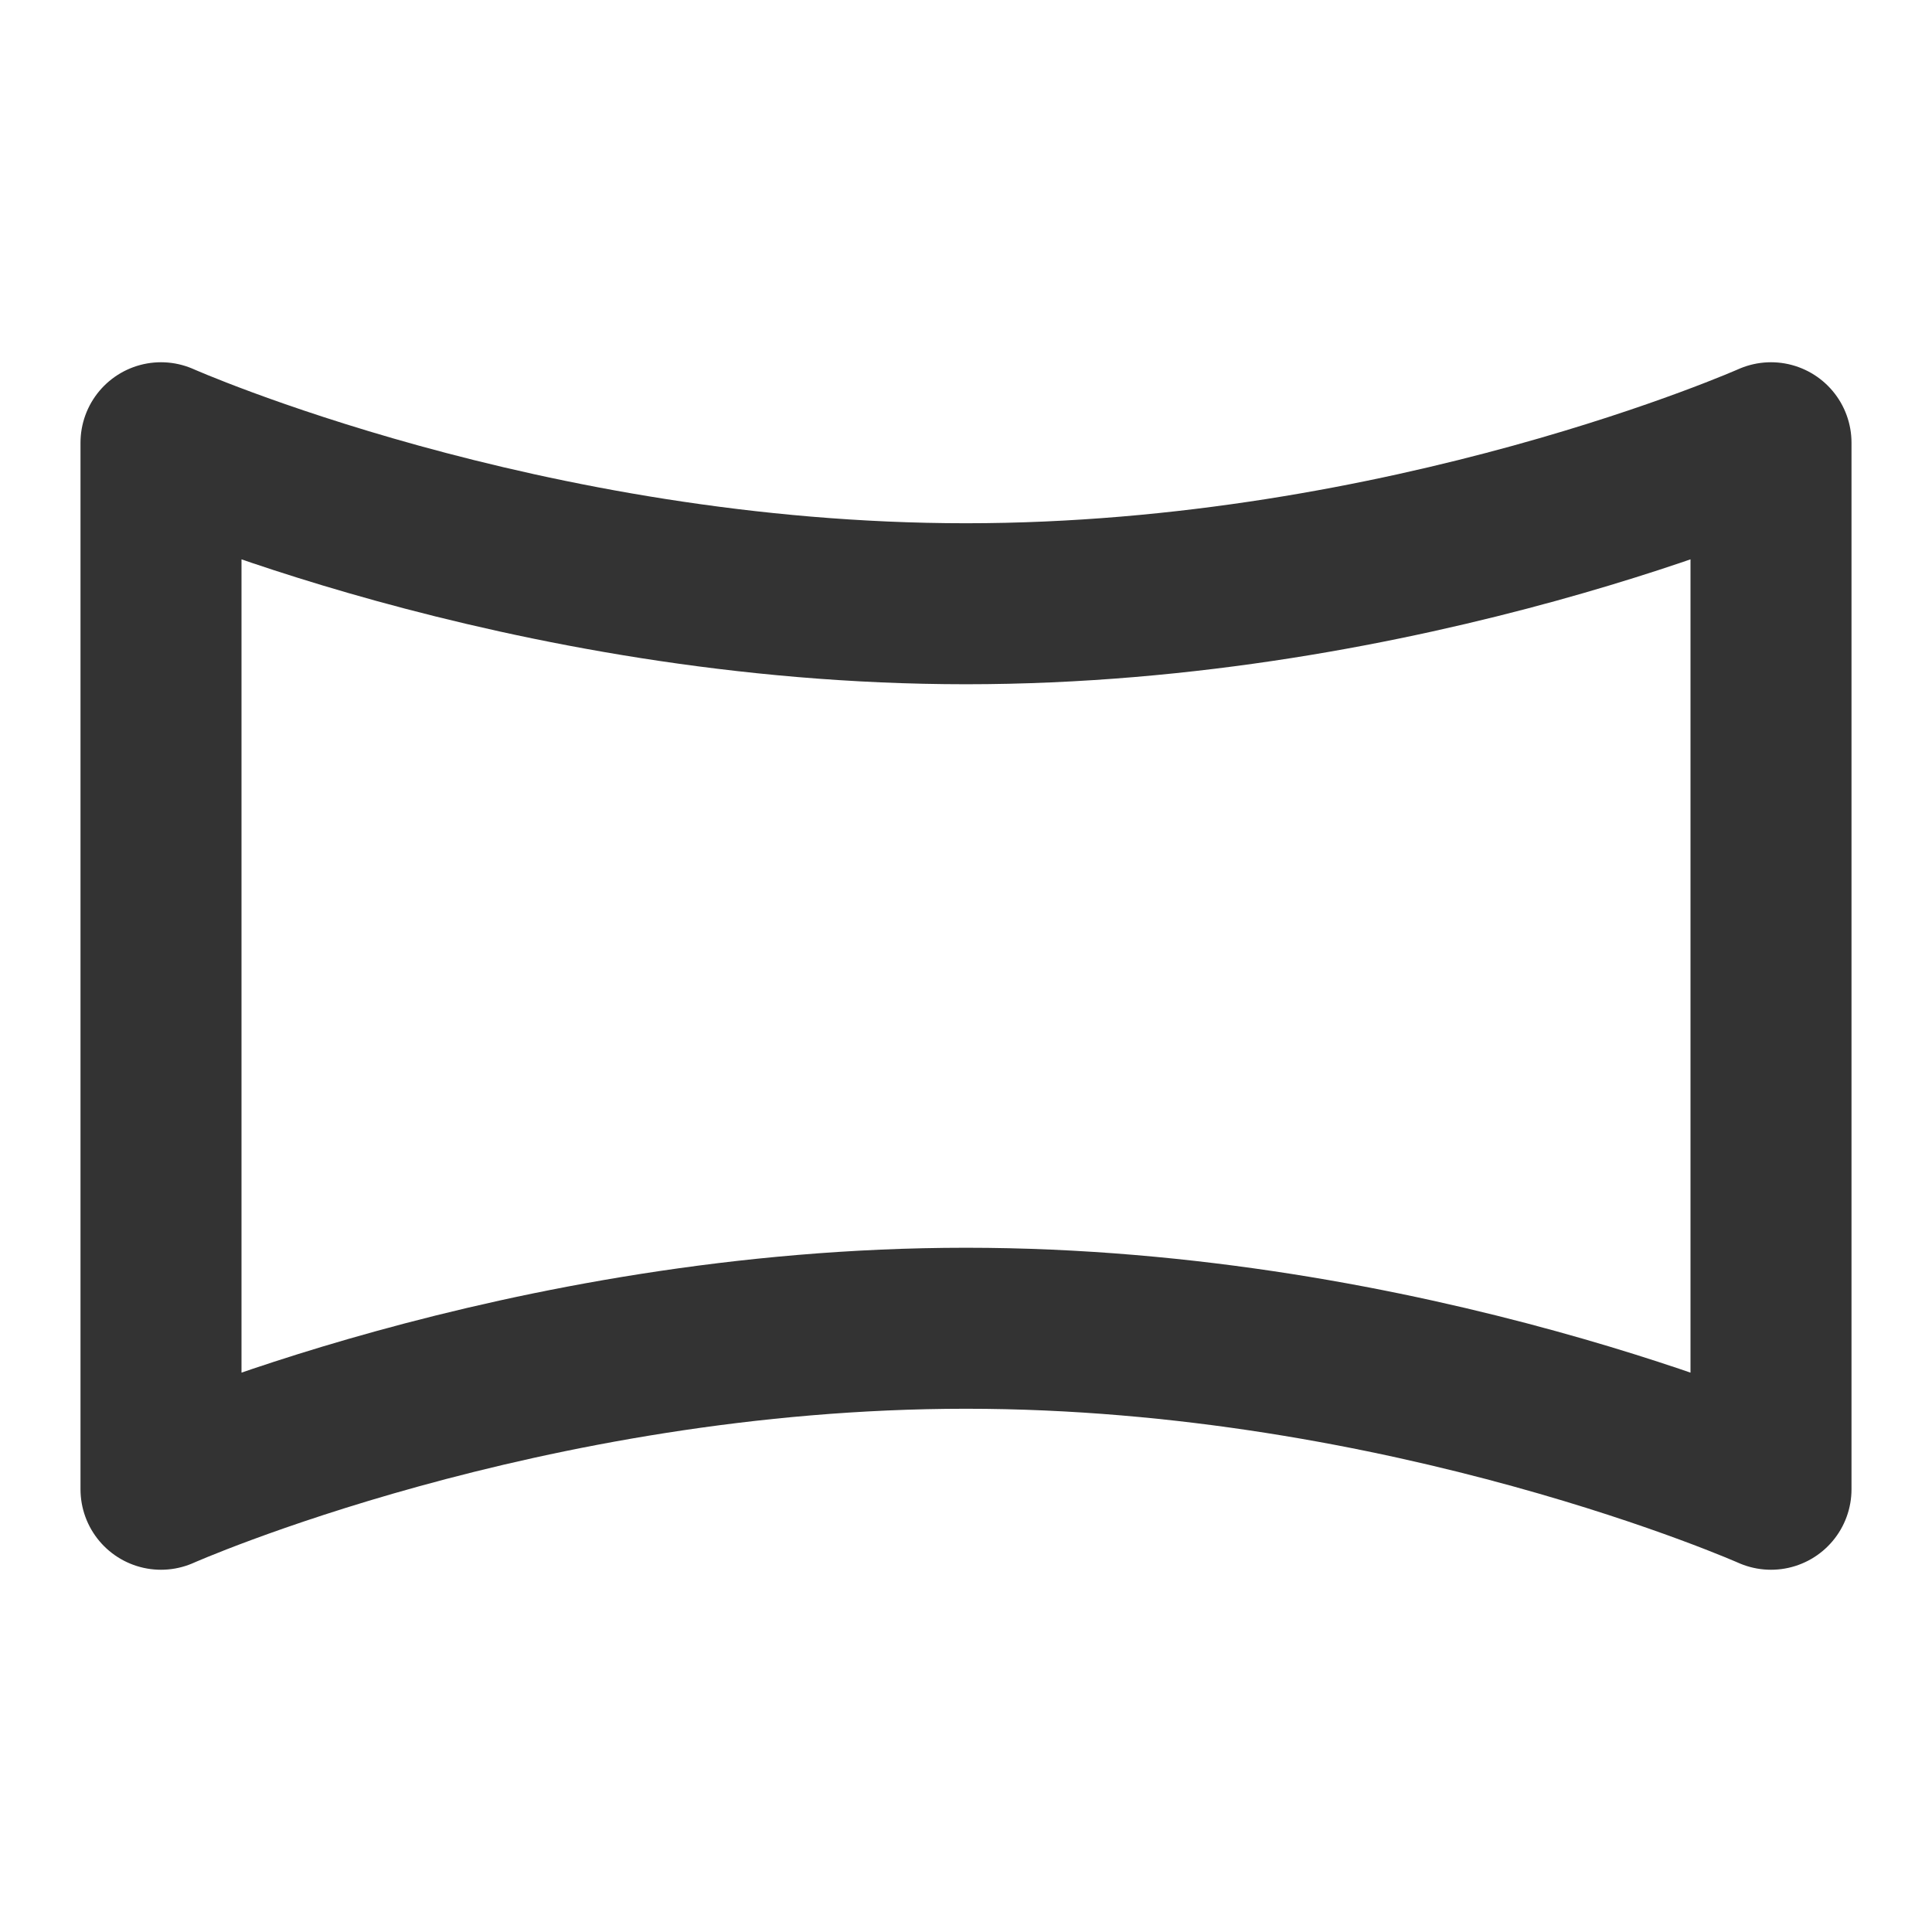
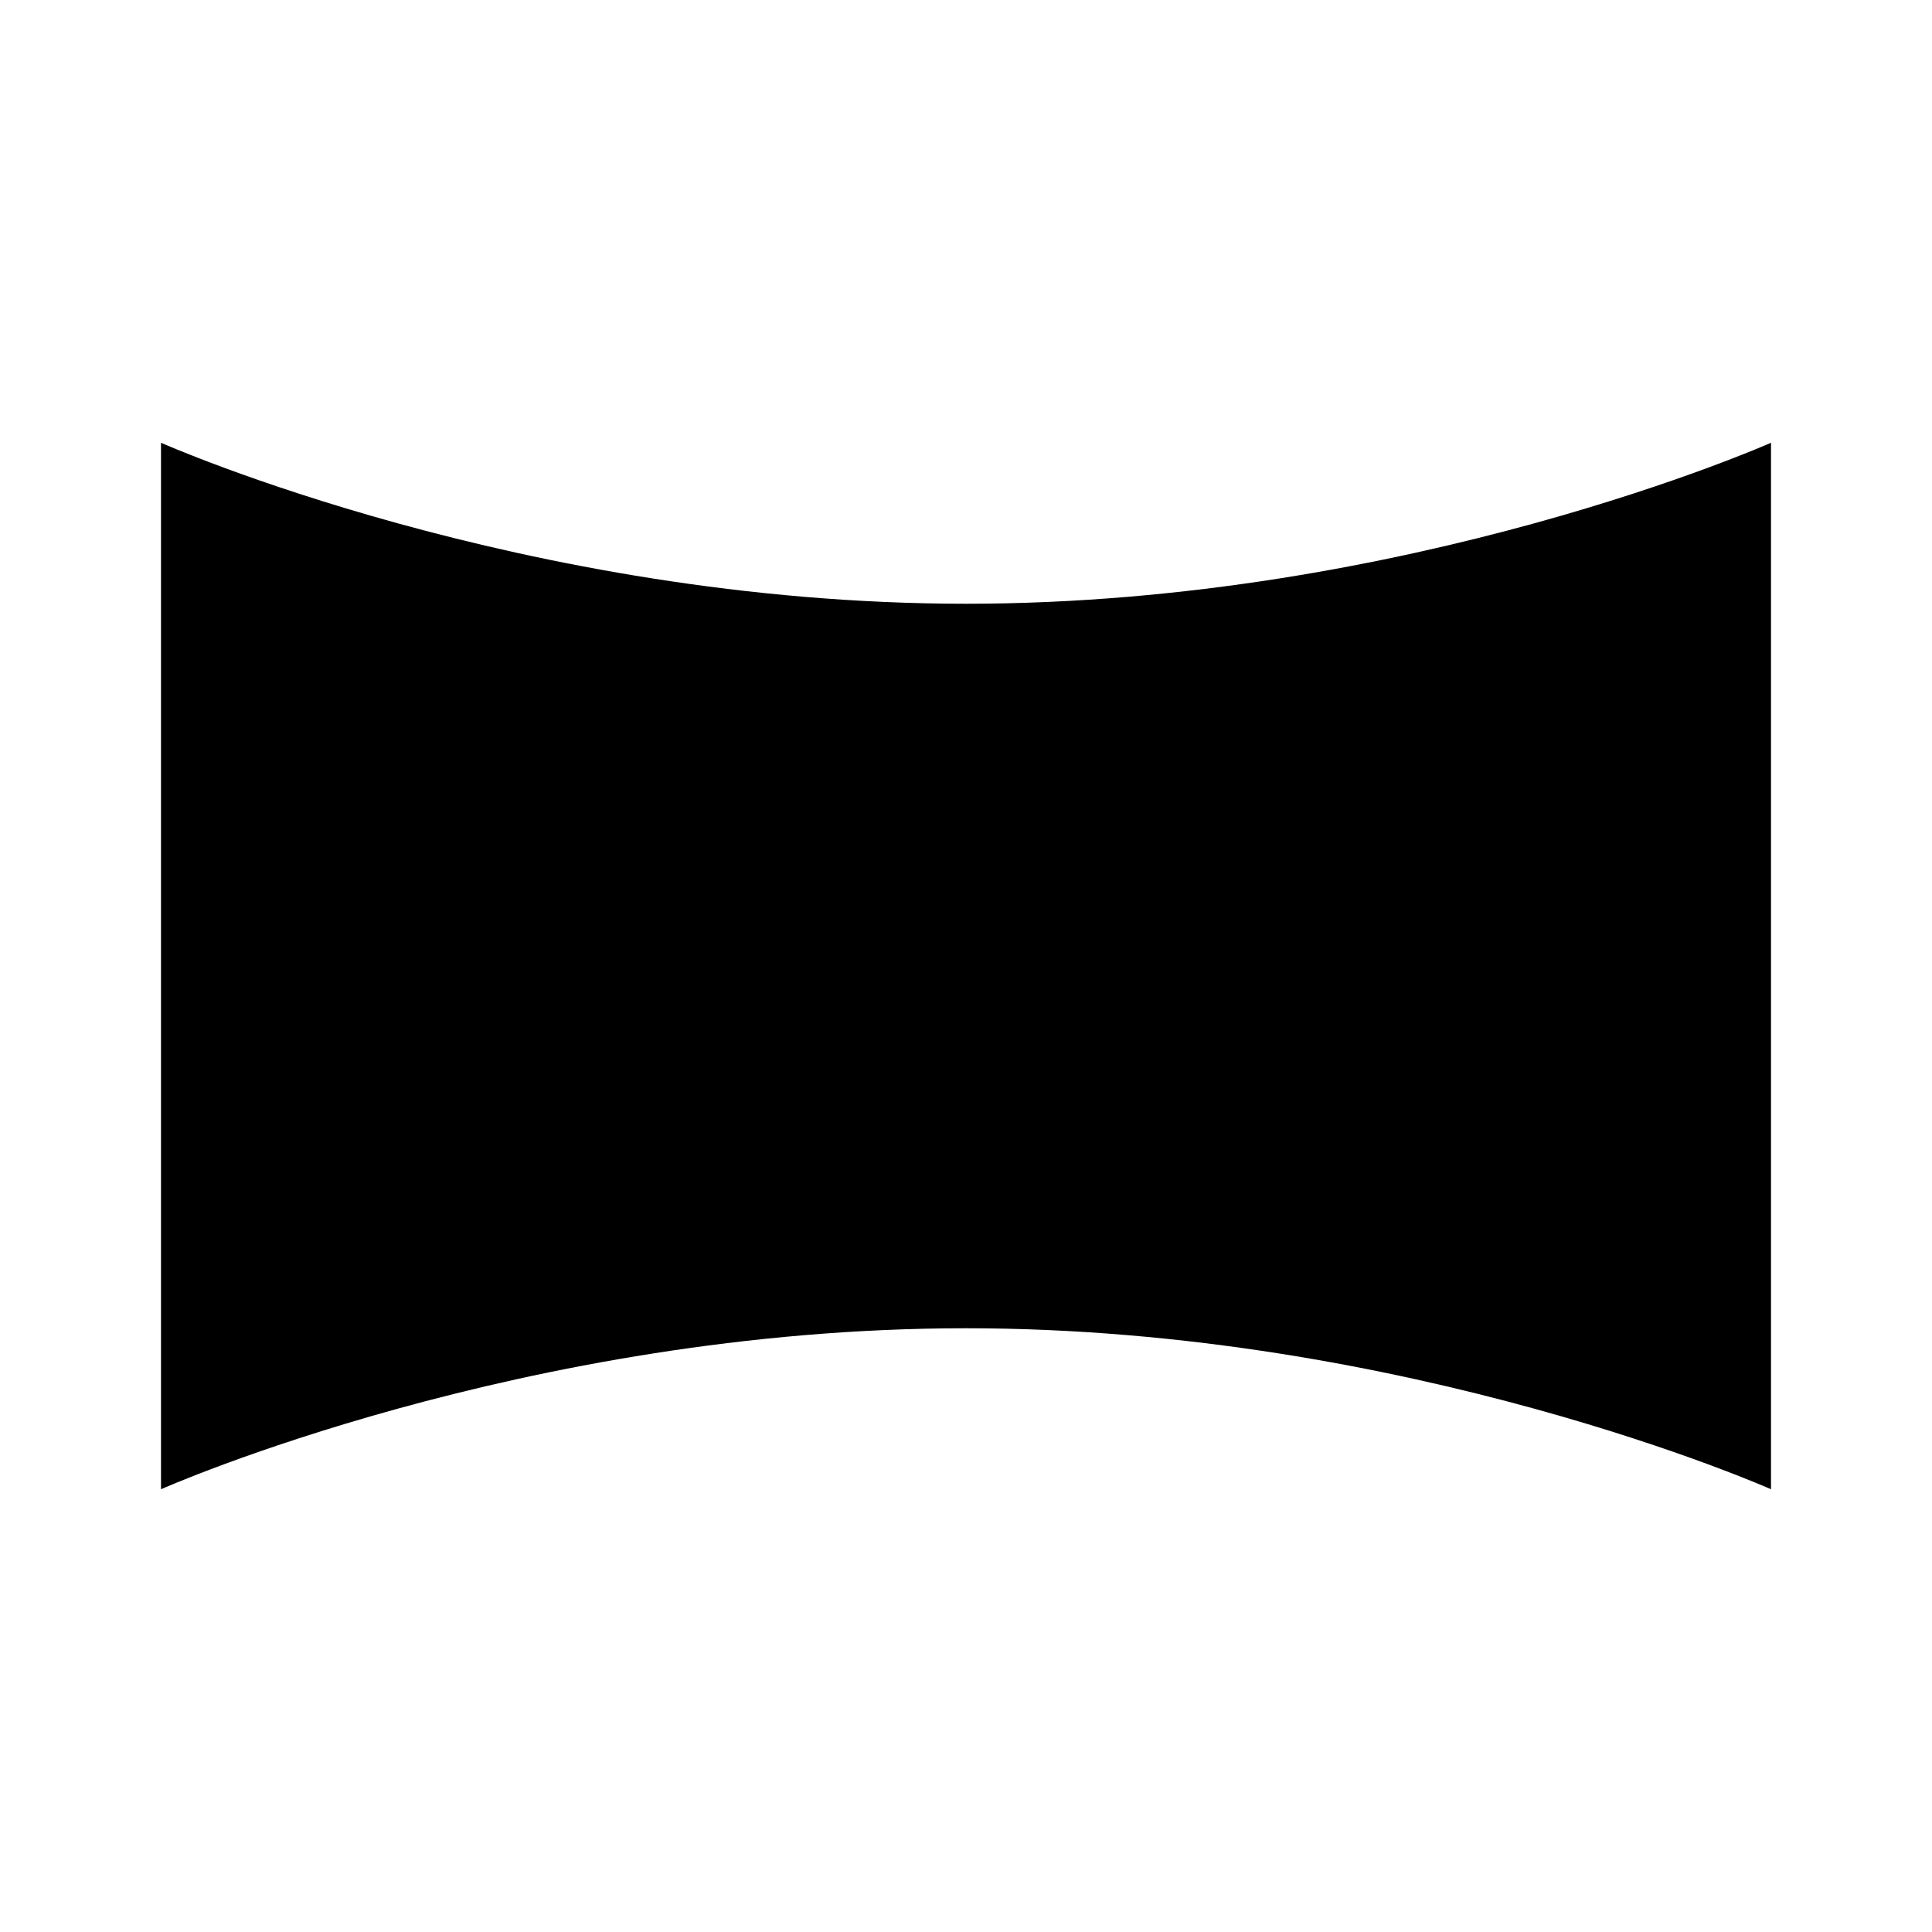
- <svg xmlns="http://www.w3.org/2000/svg" width="24" height="24" viewBox="0 0 48 48" fill="none">
-   <path d="M4 11C4 11 13 15 24 15C35 15 44 11 44 11V37C44 37 35 33 24 33C13 33 4 37 4 37V11Z" fill="none" stroke="#333" stroke-width="4" stroke-linecap="round" stroke-linejoin="round" />
+ <svg xmlns="http://www.w3.org/2000/svg" width="24" height="24" viewBox="0 0 48 48">
+   <path d="M4 11C4 11 13 15 24 15C35 15 44 11 44 11V37C44 37 35 33 24 33C13 33 4 37 4 37V11Z" stroke-width="4" stroke-linecap="round" stroke-linejoin="round" />
</svg>
